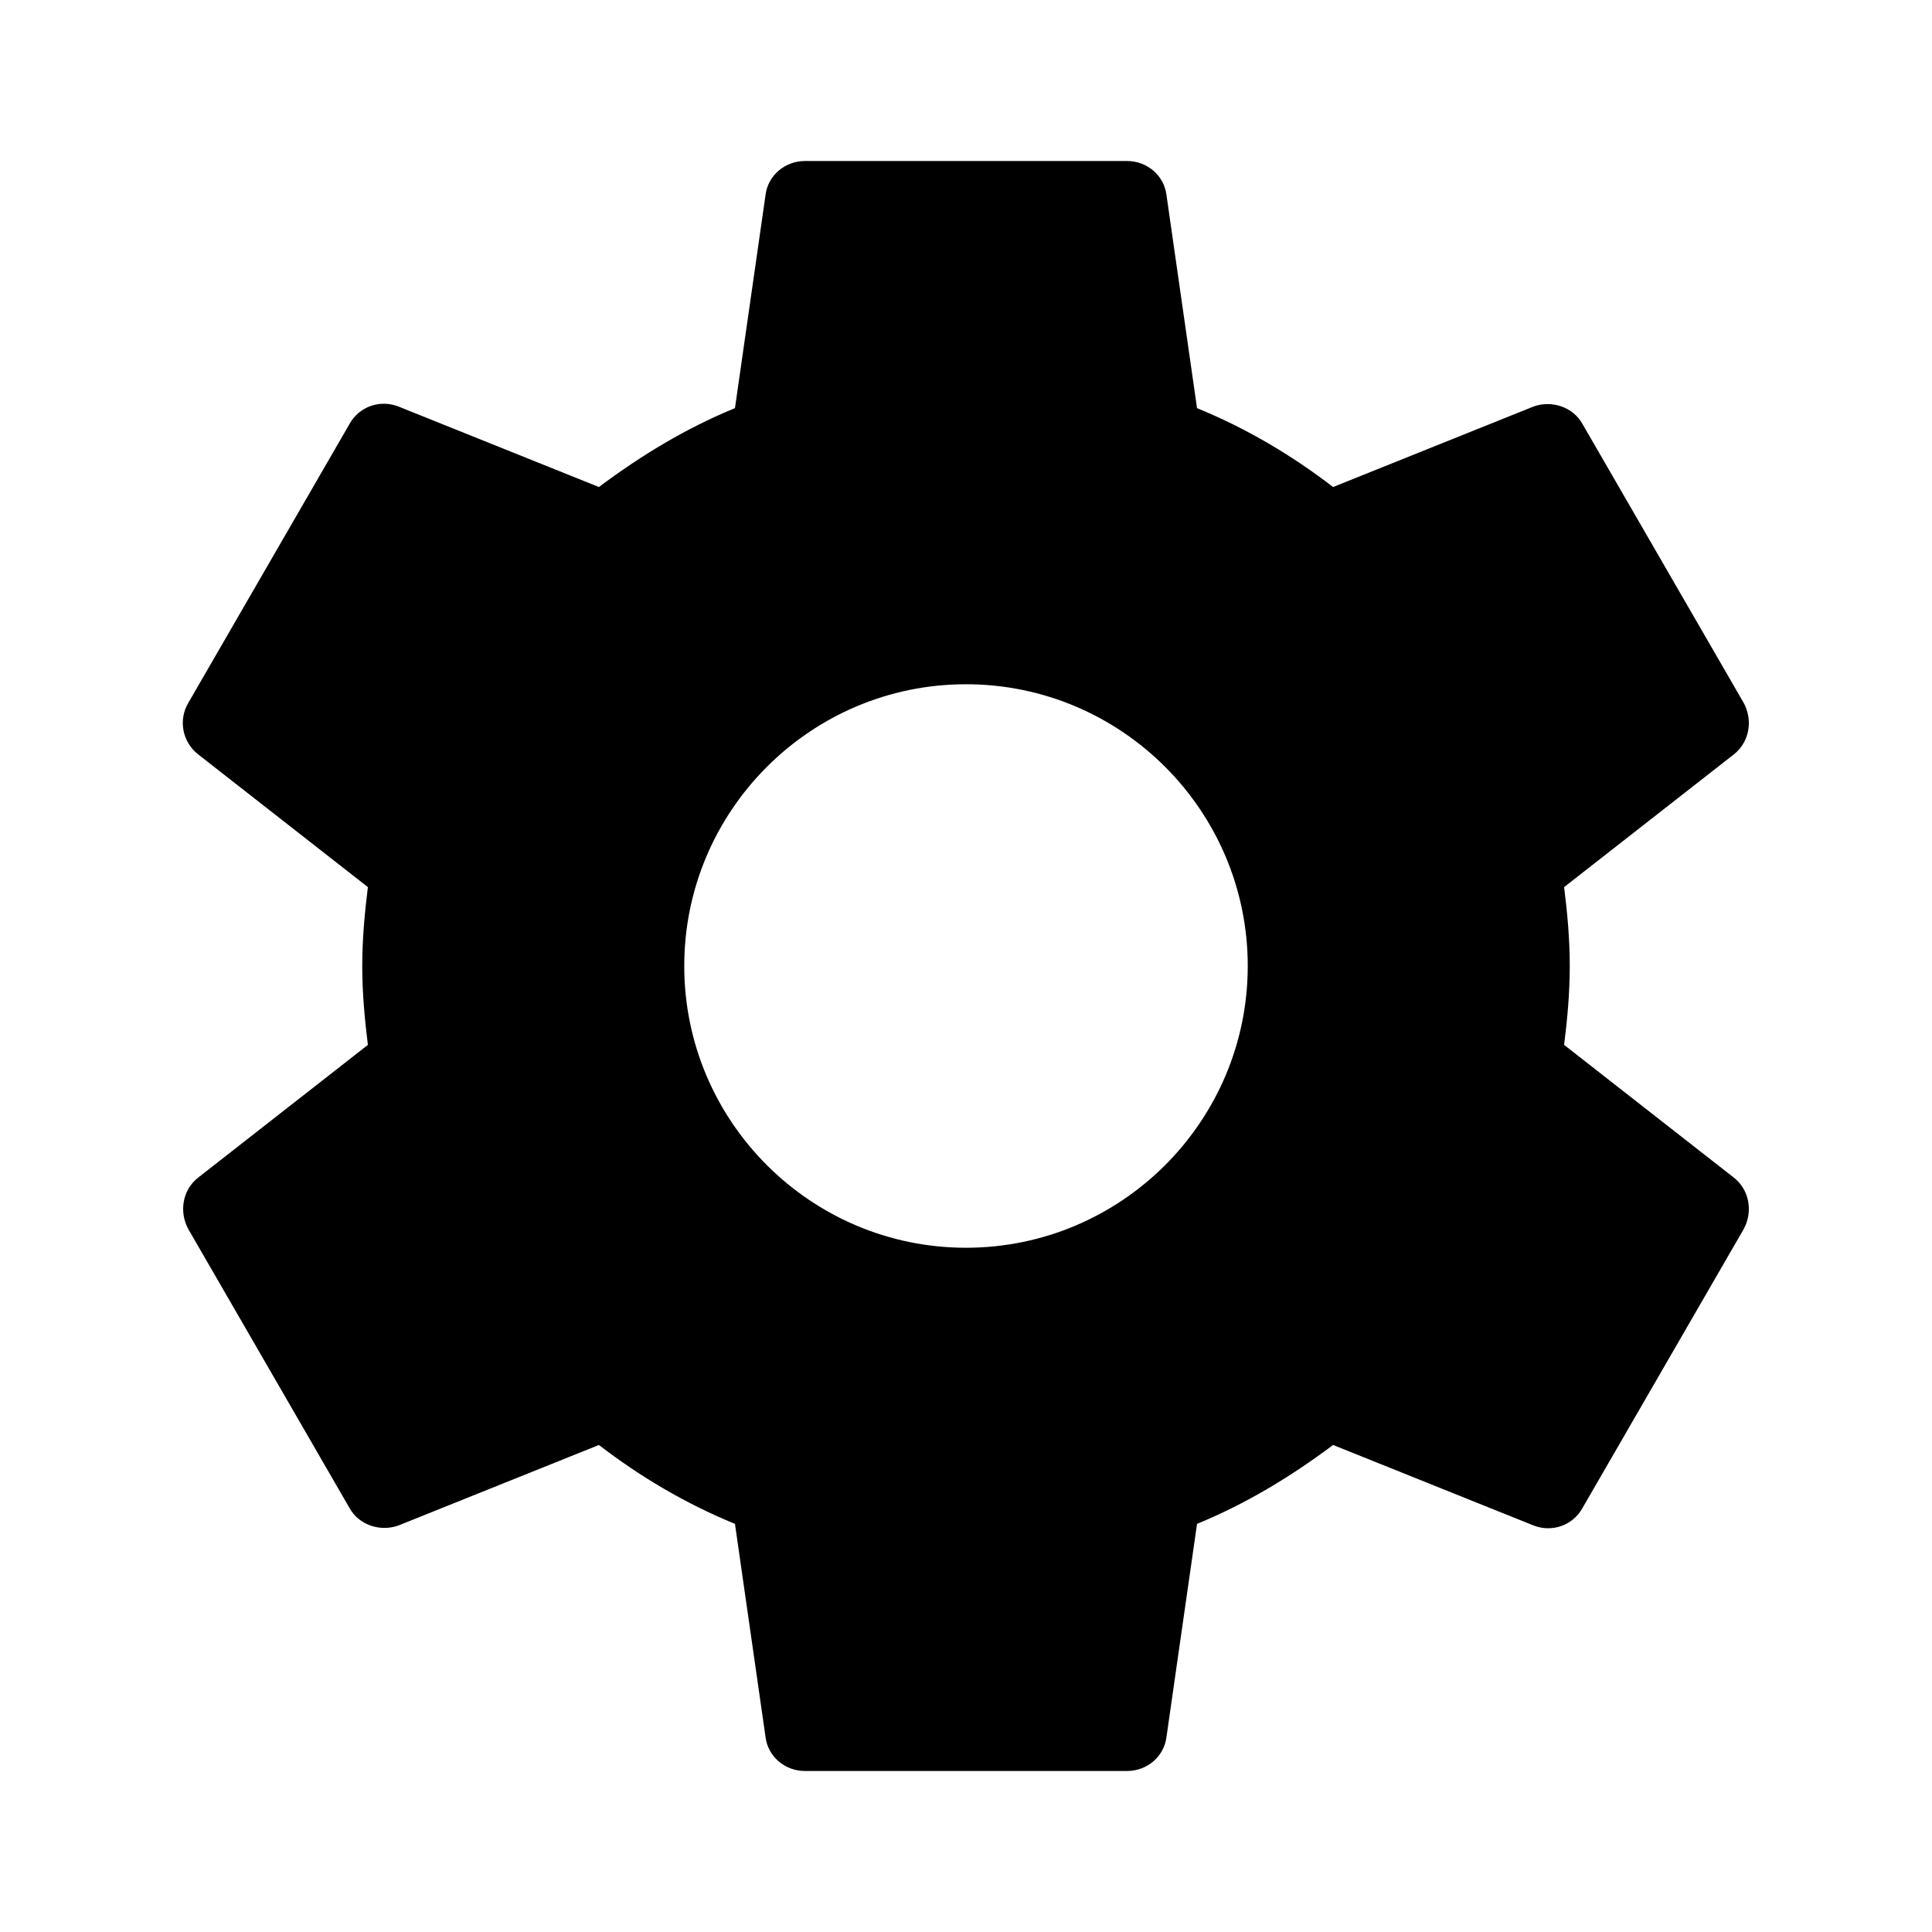
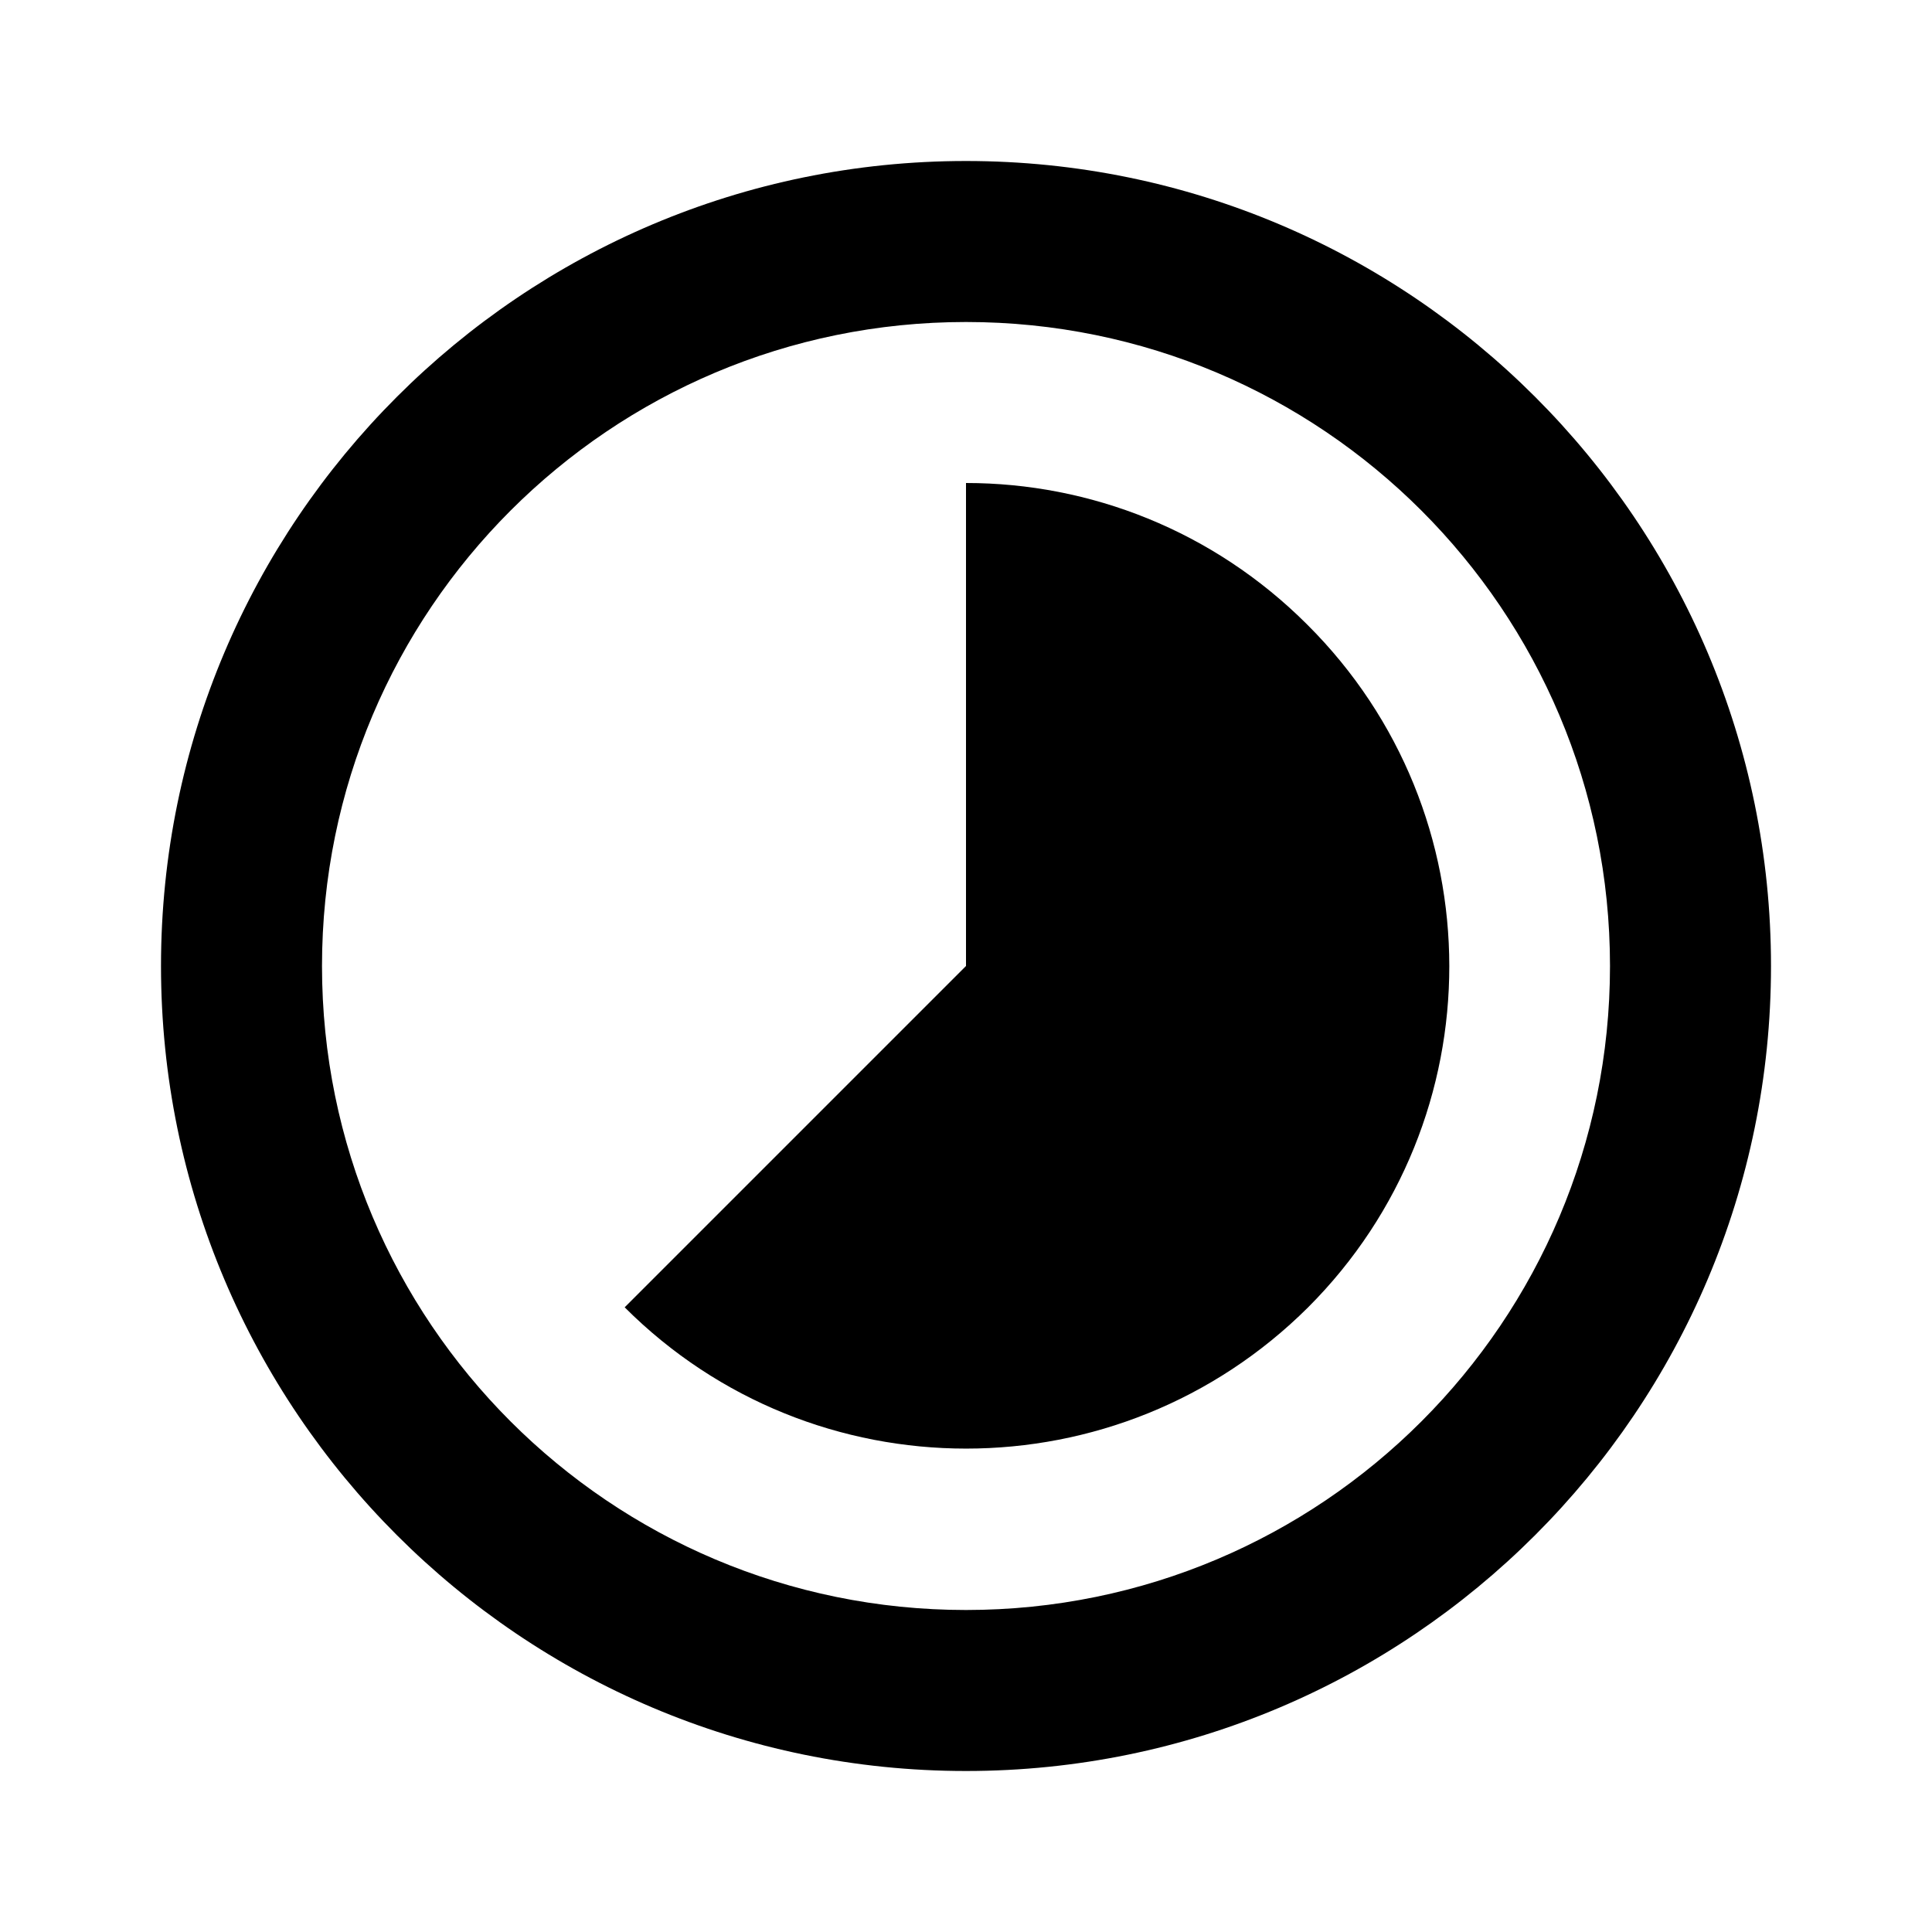
<svg xmlns="http://www.w3.org/2000/svg" height="24" viewBox="0 0 24 24" width="24">
-   <path d="M19.43 12.98c.04-.32.07-.64.07-.98s-.03-.66-.07-.98l2.11-1.65c.19-.15.24-.42.12-.64l-2-3.46c-.12-.22-.39-.3-.61-.22l-2.49 1c-.52-.4-1.08-.73-1.69-.98l-.38-2.65C14.46 2.18 14.25 2 14 2h-4c-.25 0-.46.18-.49.42l-.38 2.65c-.61.25-1.17.59-1.69.98l-2.49-1c-.23-.09-.49 0-.61.22l-2 3.46c-.13.22-.07.49.12.64l2.11 1.65c-.04.32-.07.65-.07.98s.03.66.07.98l-2.11 1.65c-.19.15-.24.42-.12.64l2 3.46c.12.22.39.3.61.22l2.49-1c.52.4 1.08.73 1.69.98l.38 2.65c.03.24.24.42.49.42h4c.25 0 .46-.18.49-.42l.38-2.65c.61-.25 1.17-.59 1.69-.98l2.49 1c.23.09.49 0 .61-.22l2-3.46c.12-.22.07-.49-.12-.64l-2.11-1.65zM12 15.5c-1.93 0-3.5-1.57-3.5-3.5s1.57-3.5 3.5-3.5 3.5 1.57 3.5 3.5-1.57 3.5-3.5 3.5z" />
+   <path d="M16.24 7.76C15.07 6.59 13.54 6 12 6v6l-4.24 4.24c2.34 2.34 6.14 2.34 8.49 0 2.34-2.34 2.34-6.14-.01-8.48zM12 2C6.48 2 2 6.48 2 12s4.48 10 10 10 10-4.48 10-10S17.52 2 12 2zm0 18c-4.42 0-8-3.58-8-8s3.58-8 8-8 8 3.58 8 8-3.58 8-8 8z" />
</svg>
